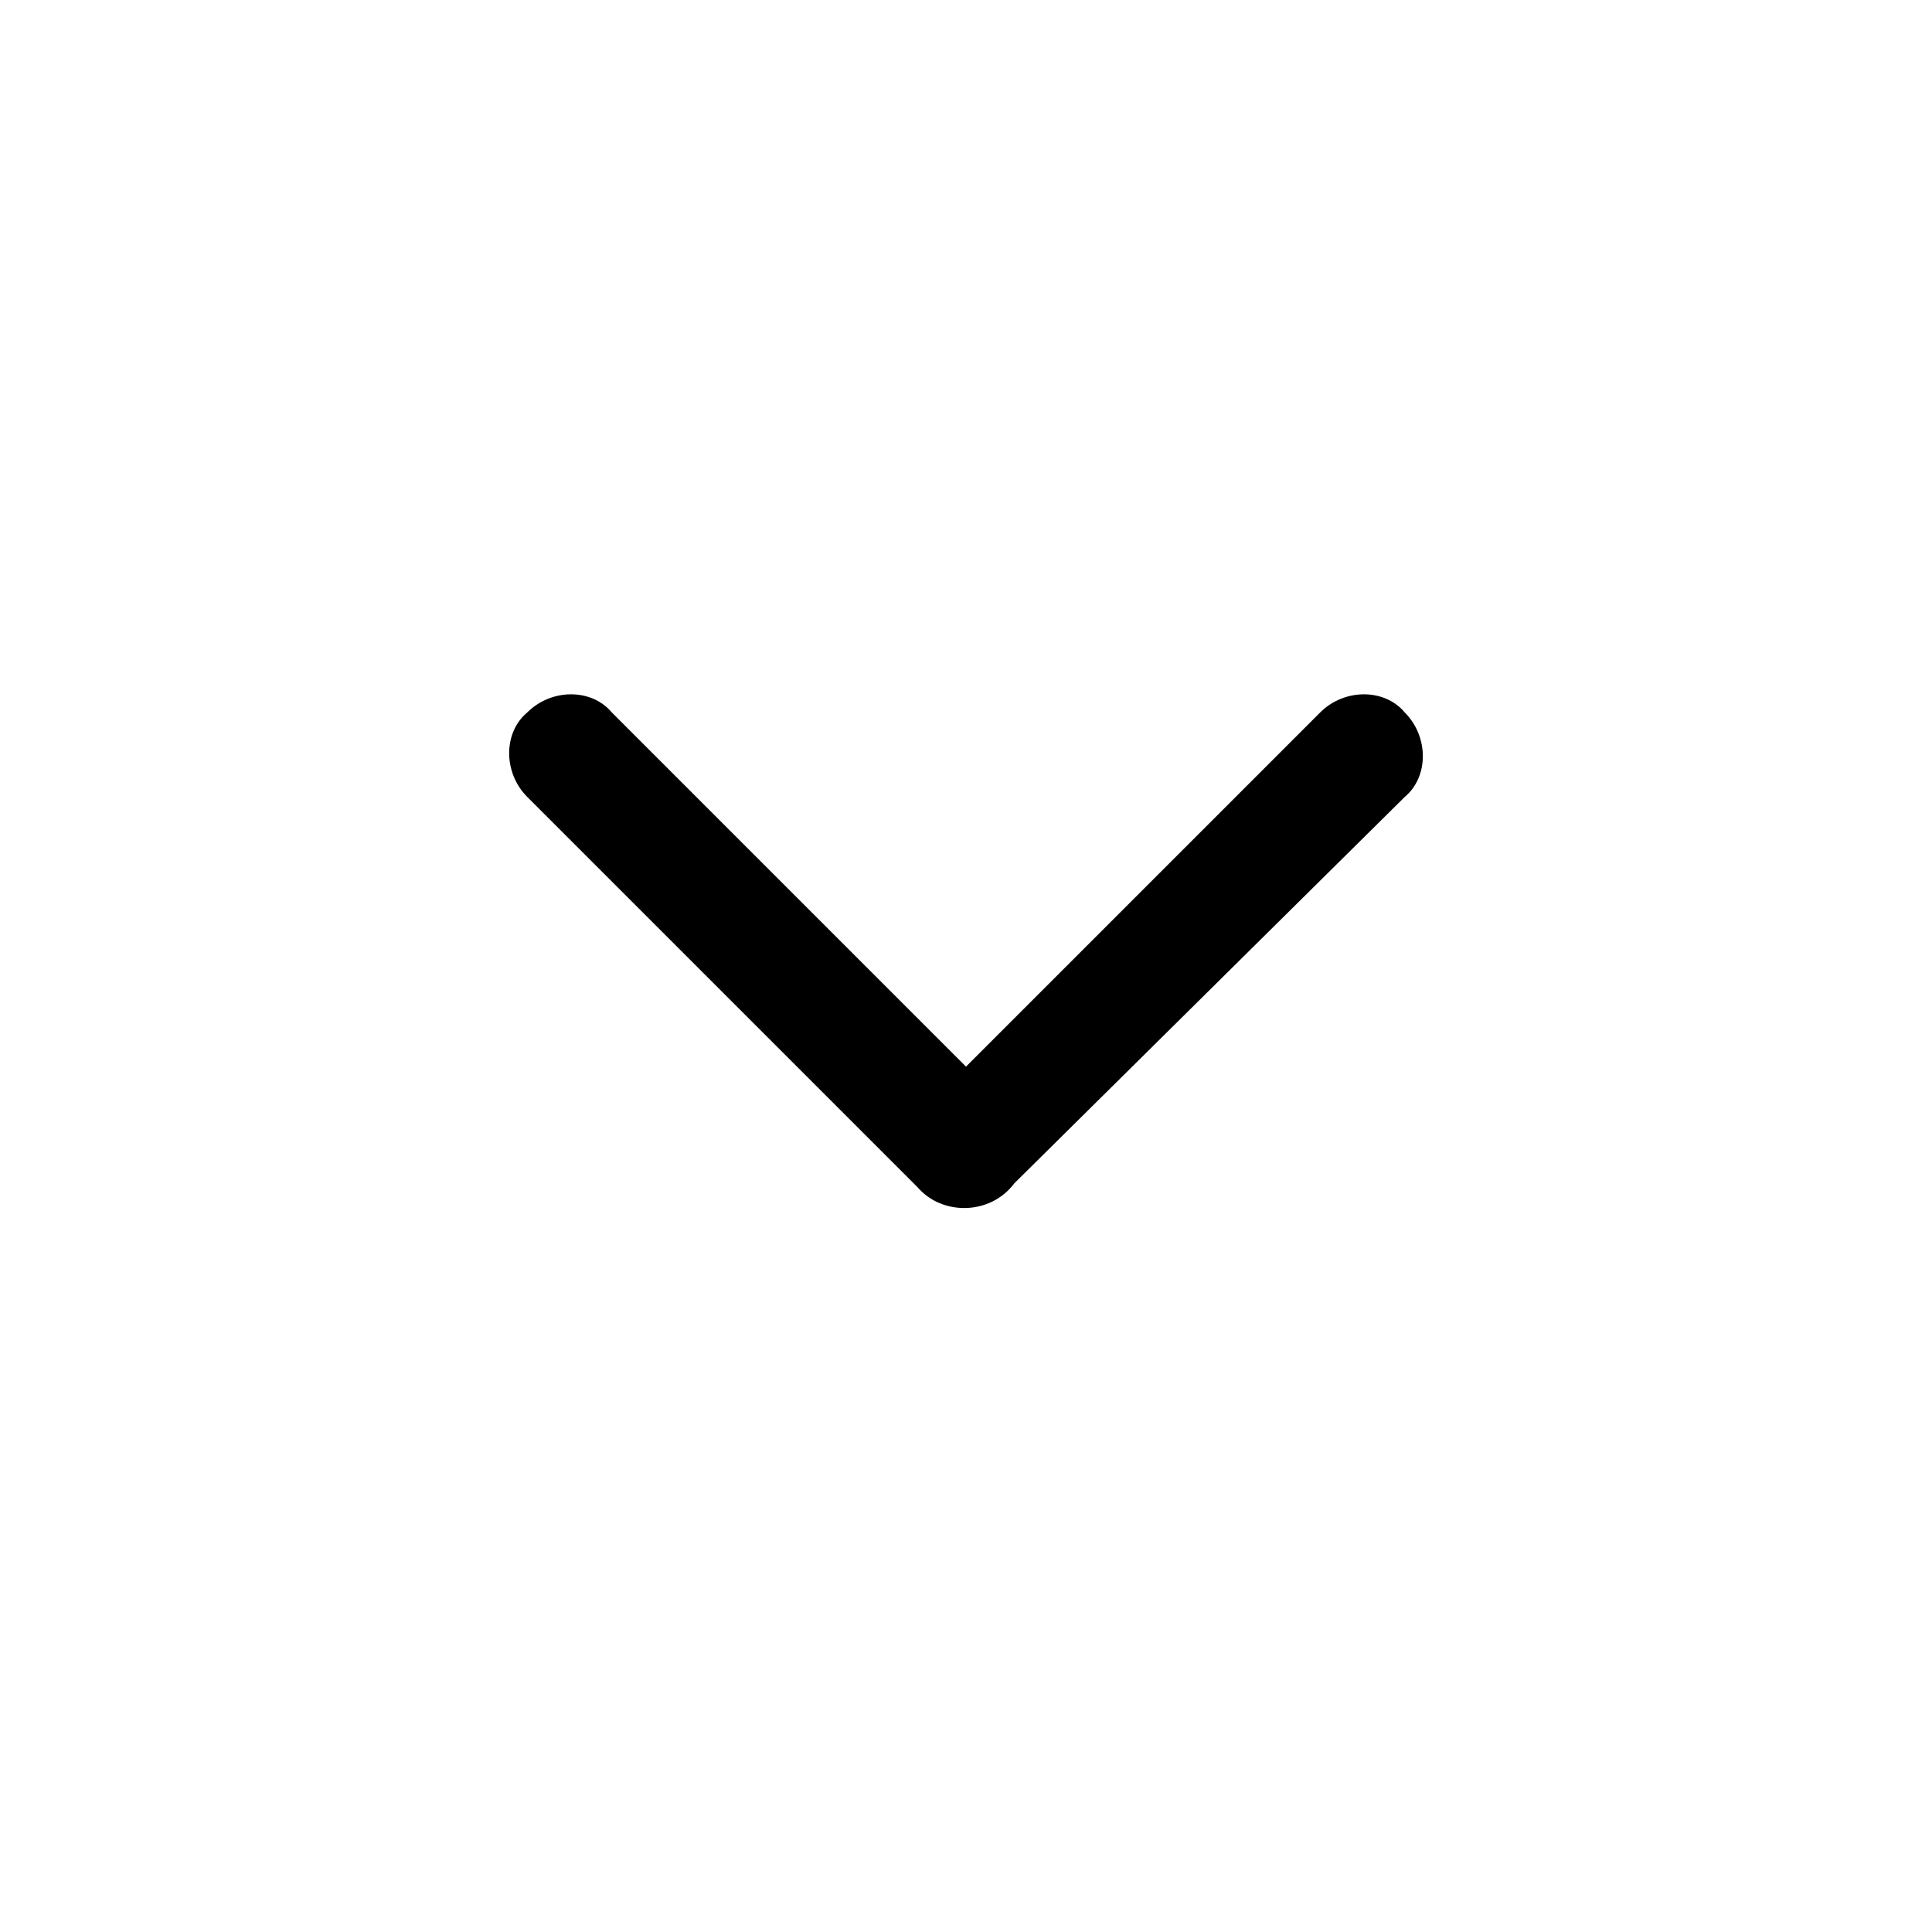
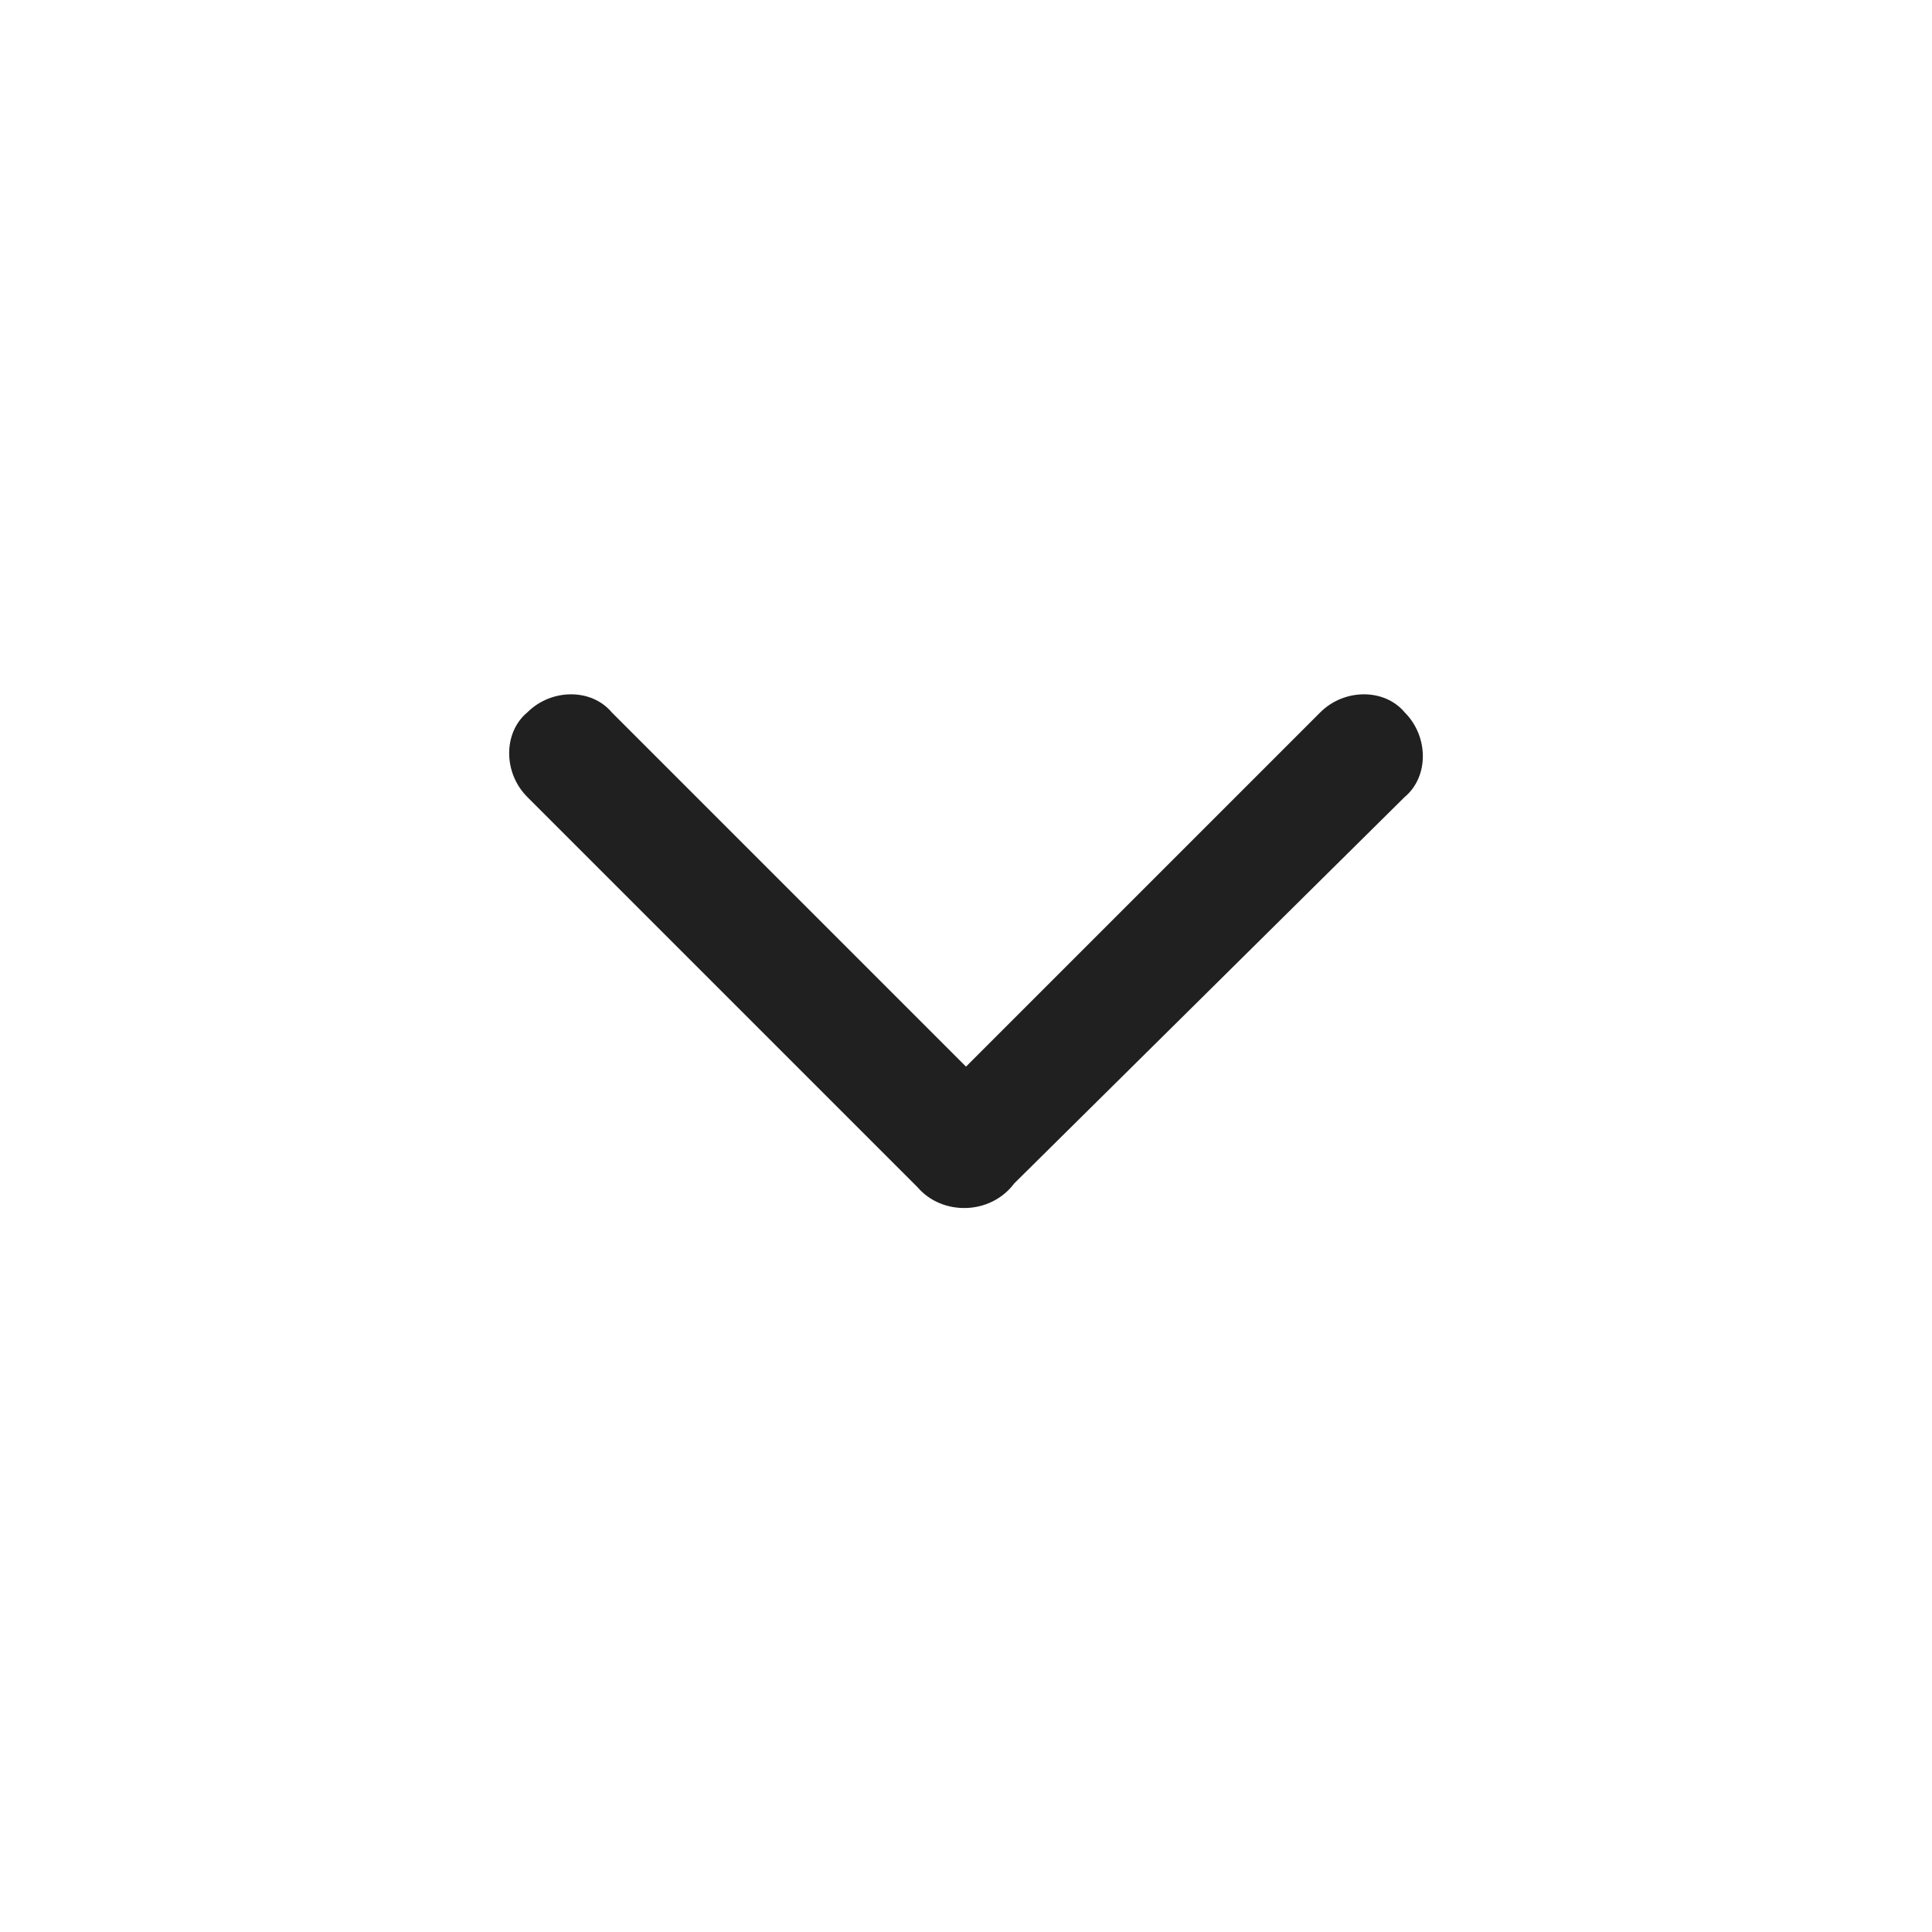
<svg xmlns="http://www.w3.org/2000/svg" version="1.1" id="Layer_1" x="0px" y="0px" viewBox="0 0 48 48" style="enable-background:new 0 0 48 48;" xml:space="preserve">
-   <path d="M22.8,29.5l-9.7-9.7c-0.6-0.6-0.6-1.6,0-2.1l0,0c0.6-0.6,1.6-0.6,2.1,0l8.8,8.8l8.8-8.8c0.6-0.6,1.6-0.6,2.1,0l0,0  c0.6,0.6,0.6,1.6,0,2.1l-9.7,9.6C24.6,30.2,23.4,30.2,22.8,29.5z" />
+   <path d="M22.8,29.5l-9.7-9.7c-0.6-0.6-0.6-1.6,0-2.1l0,0c0.6-0.6,1.6-0.6,2.1,0l8.8,8.8l8.8-8.8c0.6-0.6,1.6-0.6,2.1,0l0,0  c0.6,0.6,0.6,1.6,0,2.1l-9.7,9.6C24.6,30.2,23.4,30.2,22.8,29.5z" fill="#202020" />
</svg>
